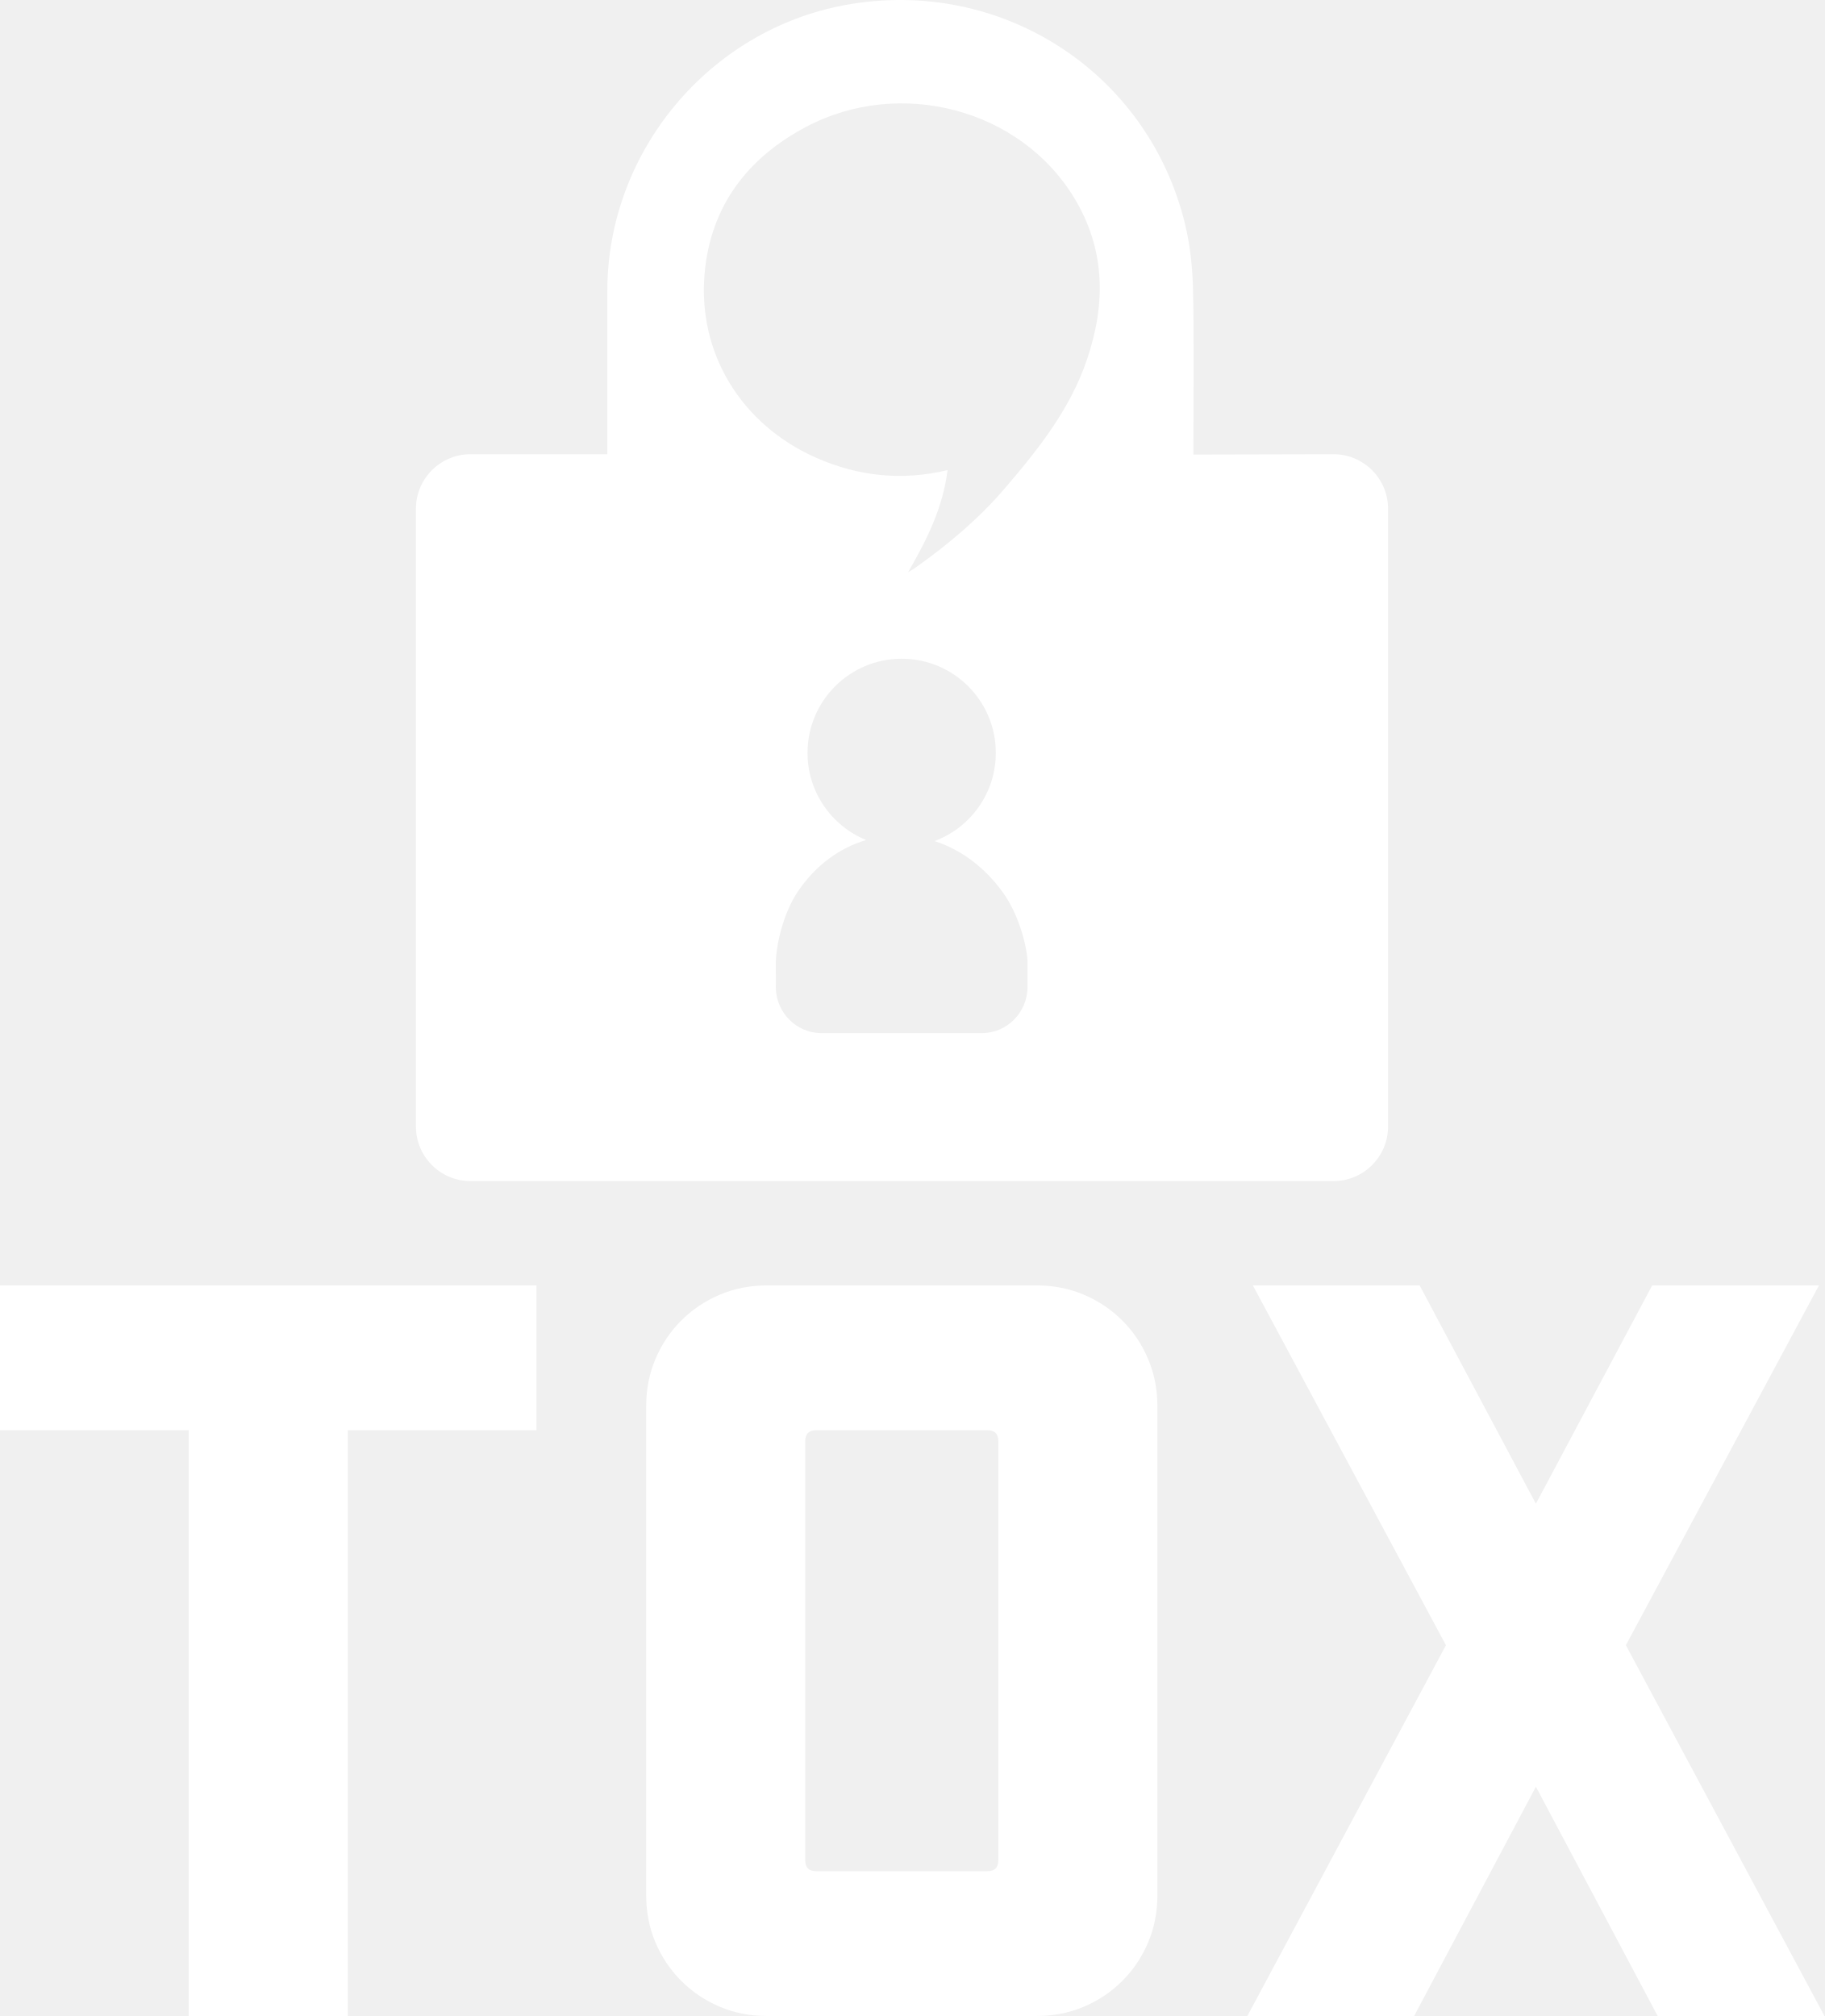
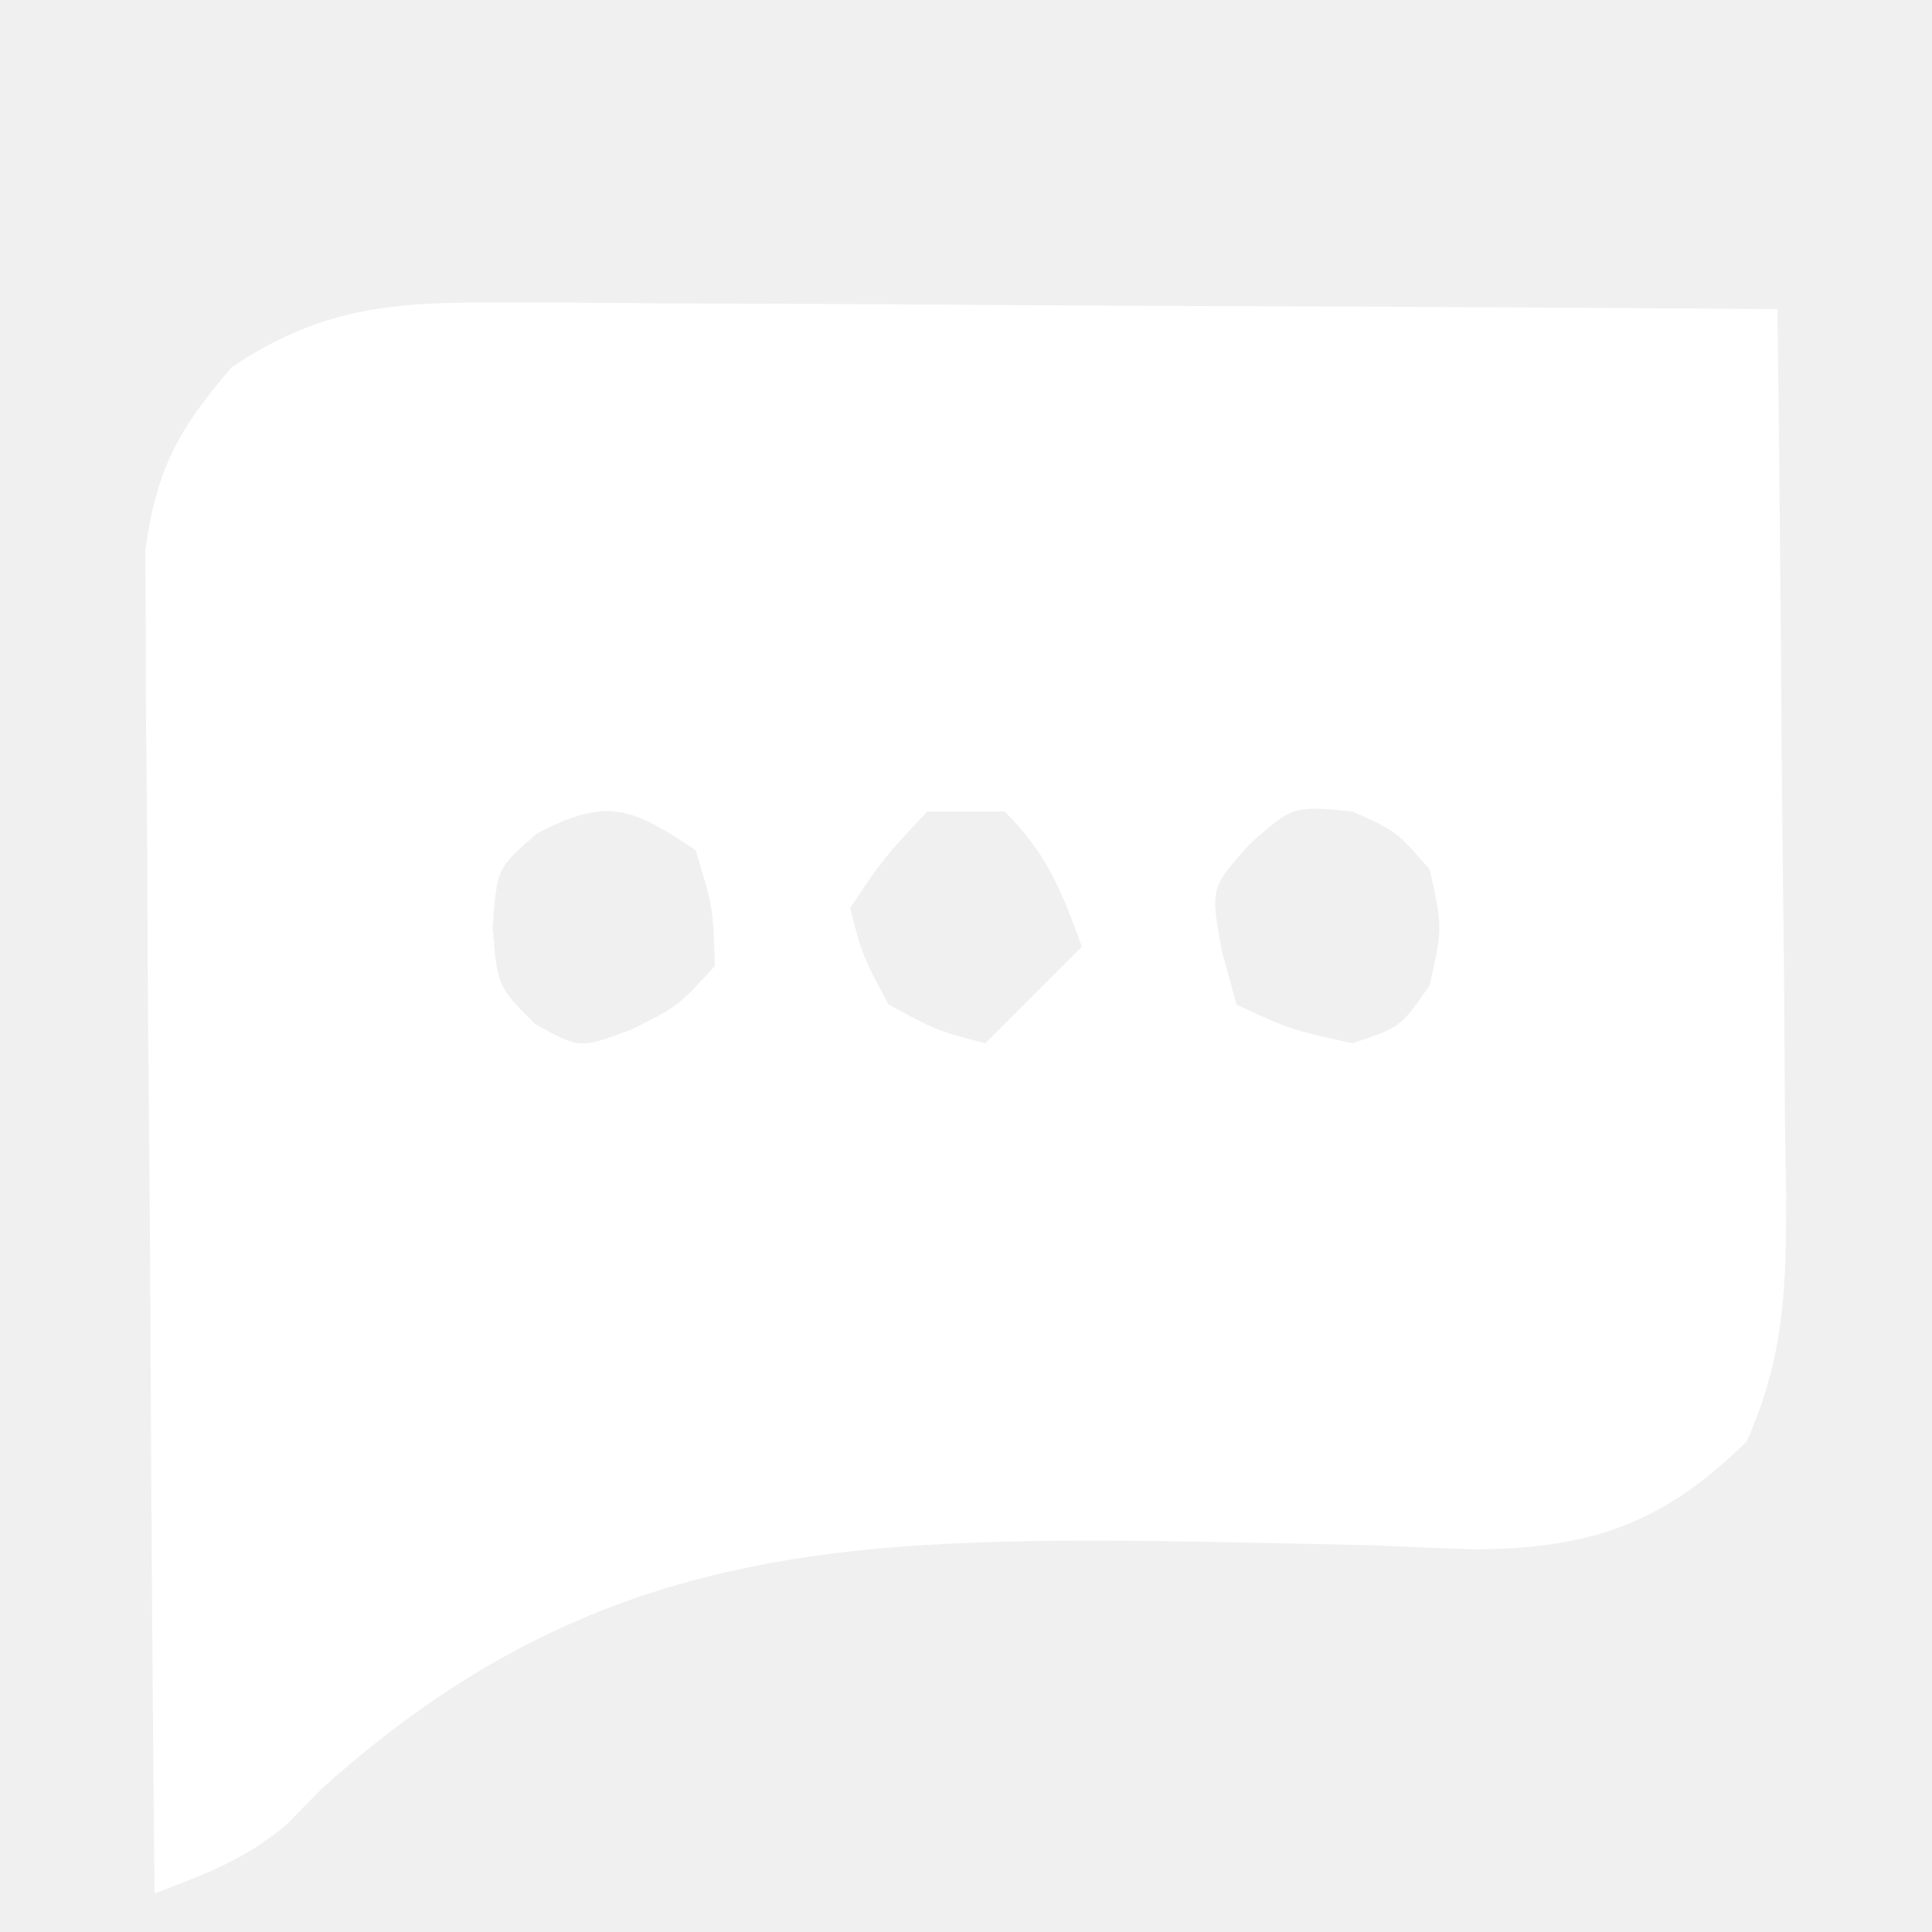
- <svg xmlns="http://www.w3.org/2000/svg" xml:space="preserve" version="1.1" viewBox="0 0 167.966 185.613">
-   <g fill="#fff">
-     <g transform="translate(-120.433,76.87011)">
-       <path fill="#fff" d="m120.434 41.477h49.389v13.332h-17.371v53.934h-14.646v-53.934h-17.373v-13.332z" />
-     </g>
-     <g transform="translate(-120.433,76.87011)">
-       <path fill="#fff" d="m226.131 101.977c-0.574 1.348-1.363 2.524-2.373 3.534-1.012 1.011-2.189 1.804-3.535 2.374-1.349 0.573-2.795 0.857-4.344 0.857h-24.847c-1.55 0-2.997-0.284-4.343-0.857-1.348-0.57-2.525-1.363-3.535-2.374-1.01-1.01-1.803-2.187-2.373-3.534-0.573-1.347-0.857-2.794-0.857-4.344v-45.045c0-1.548 0.284-2.996 0.857-4.343 0.57-1.346 1.363-2.525 2.373-3.535s2.188-1.8 3.535-2.374c1.346-0.571 2.793-0.858 4.343-0.858h24.847c1.549 0 2.995 0.287 4.344 0.858 1.346 0.573 2.523 1.364 3.535 2.374 1.01 1.01 1.799 2.189 2.373 3.535 0.57 1.348 0.857 2.795 0.857 4.343v45.045c0.001 1.55-0.286 2.997-0.857 4.344zm-14.798-47.168h-15.756c-0.674 0-1.011 0.338-1.011 1.01v38.582c0 0.674 0.337 1.01 1.011 1.01h15.756c0.673 0 1.011-0.336 1.011-1.01v-38.582c0-0.672-0.338-1.01-1.011-1.01z" />
-     </g>
-     <g transform="translate(-120.433,76.87011)">
-       <path fill="#fff" d="m261.834 61.576 10.707-20.099h15.352l-17.775 33.129 18.281 34.137h-15.354l-11.211-21.108-11.211 21.108h-15.352l18.281-34.137-17.775-33.129h15.352l10.705 20.099z" />
-     </g>
-     <g transform="translate(38.29239,1.5964409e-4)">
-       <path fill="#fff" d="m71.574 41.851c0-4.685 0.074-10.553-0.033-15.237-0.047-2.018-0.268-4.076-0.746-6.034-3.421-13.999-16.972-22.705-31.201-20.13-12.596 2.279-21.973 13.518-21.973 26.336v15.035c-0.475 0-0.794-0.001-1.116 0h-11.482c-2.773 0-5.023 2.249-5.023 5.023v56.875c0 2.773 2.25 5.023 5.023 5.023h79.451c2.775 0 5.024-2.25 5.024-5.023v-56.875c0-2.774-2.249-5.023-5.024-5.023l-12.9 0.03zm-19.467 53.267h-14.775c-2.322 0-4.203-1.914-4.203-4.274 0-0.063 0.007-0.127 0.009-0.19-0.005 0-0.006-1.021-0.008-2.041-0.001-1.129 0.511-4.289 2.061-6.574 1.641-2.418 3.855-3.99 6.257-4.697-3.166-1.291-5.396-4.398-5.396-8.025 0-4.789 3.88-8.668 8.667-8.668 4.789 0 8.667 3.879 8.667 8.668 0 3.719-2.344 6.891-5.637 8.12 2.332 0.753 4.537 2.313 6.273 4.707 1.621 2.235 2.285 5.343 2.285 6.47v2.043c-0.006 0.062 0 0.125 0 0.189 0.001 2.358-1.88 4.272-4.2 4.272m9.672-62.014c-1.562 4.611-4.52 8.305-7.61 11.912-2.386 2.783-5.19 5.125-8.176 7.247-0.144 0.103-0.298 0.188-0.685 0.427 1.781-3.076 3.217-5.998 3.633-9.404-4.234 1.002-8.227 0.564-12.093-1.14-6.862-3.023-10.963-9.618-10.263-17.063 0.573-6.127 3.94-10.543 9.321-13.395 8.667-4.593 19.734-1.655 24.689 6.516 2.887 4.758 2.932 9.741 1.184 14.9" />
-     </g>
-   </g>
+ <svg xmlns="http://www.w3.org/2000/svg" version="1.1" width="100" height="100">
+   <path d="M0 0 C0.723 -0 1.445 -0.001 2.19 -0.001 C4.56 0.001 6.929 0.024 9.299 0.048 C10.95 0.053 12.6 0.057 14.251 0.06 C18.581 0.072 22.911 0.101 27.241 0.135 C31.666 0.165 36.09 0.179 40.514 0.194 C49.185 0.226 57.855 0.277 66.526 0.341 C66.627 8.063 66.697 15.786 66.746 23.51 C66.766 26.136 66.793 28.763 66.828 31.389 C66.876 35.168 66.899 38.945 66.917 42.723 C66.937 43.895 66.958 45.068 66.979 46.275 C66.98 51.055 66.883 54.531 64.939 58.942 C60.62 63.235 56.789 64.501 50.858 64.535 C49.089 64.477 47.321 64.406 45.553 64.325 C43.591 64.277 41.629 64.235 39.666 64.198 C38.651 64.178 37.636 64.158 36.59 64.137 C18.375 63.867 5.309 64.215 -8.791 76.899 C-9.393 77.511 -9.996 78.122 -10.617 78.752 C-12.766 80.59 -14.845 81.347 -17.474 82.341 C-17.567 72.926 -17.638 63.512 -17.681 54.097 C-17.702 49.725 -17.73 45.354 -17.776 40.982 C-17.819 36.761 -17.843 32.54 -17.854 28.319 C-17.861 26.711 -17.875 25.102 -17.897 23.494 C-17.926 21.237 -17.93 18.981 -17.928 16.723 C-17.937 15.439 -17.946 14.156 -17.955 12.833 C-17.373 8.61 -16.248 6.563 -13.474 3.341 C-8.96 0.334 -5.359 -0.027 0 0 Z M2.338 27.466 C0.245 29.276 0.245 29.276 0.026 32.341 C0.271 35.383 0.271 35.383 2.213 37.341 C4.535 38.626 4.535 38.626 7.151 37.653 C9.619 36.432 9.619 36.432 11.526 34.341 C11.437 31.307 11.437 31.307 10.526 28.341 C7.169 26.103 5.945 25.611 2.338 27.466 Z M22.526 26.341 C20.257 28.759 20.257 28.759 18.526 31.341 C19.165 33.817 19.165 33.817 20.526 36.341 C23.05 37.701 23.05 37.701 25.526 38.341 C27.176 36.691 28.826 35.041 30.526 33.341 C29.452 30.425 28.748 28.562 26.526 26.341 C25.206 26.341 23.886 26.341 22.526 26.341 Z M39.276 27.966 C37.166 30.288 37.166 30.288 37.776 33.591 C38.023 34.498 38.271 35.406 38.526 36.341 C41.304 37.628 41.304 37.628 44.526 38.341 C47.026 37.507 47.026 37.507 48.526 35.341 C49.193 32.341 49.193 32.341 48.526 29.341 C46.815 27.37 46.815 27.37 44.526 26.341 C41.469 26.048 41.469 26.048 39.276 27.966 Z " fill="#FFFFFF" transform="translate(25.47412,15.65942)" />
</svg>
